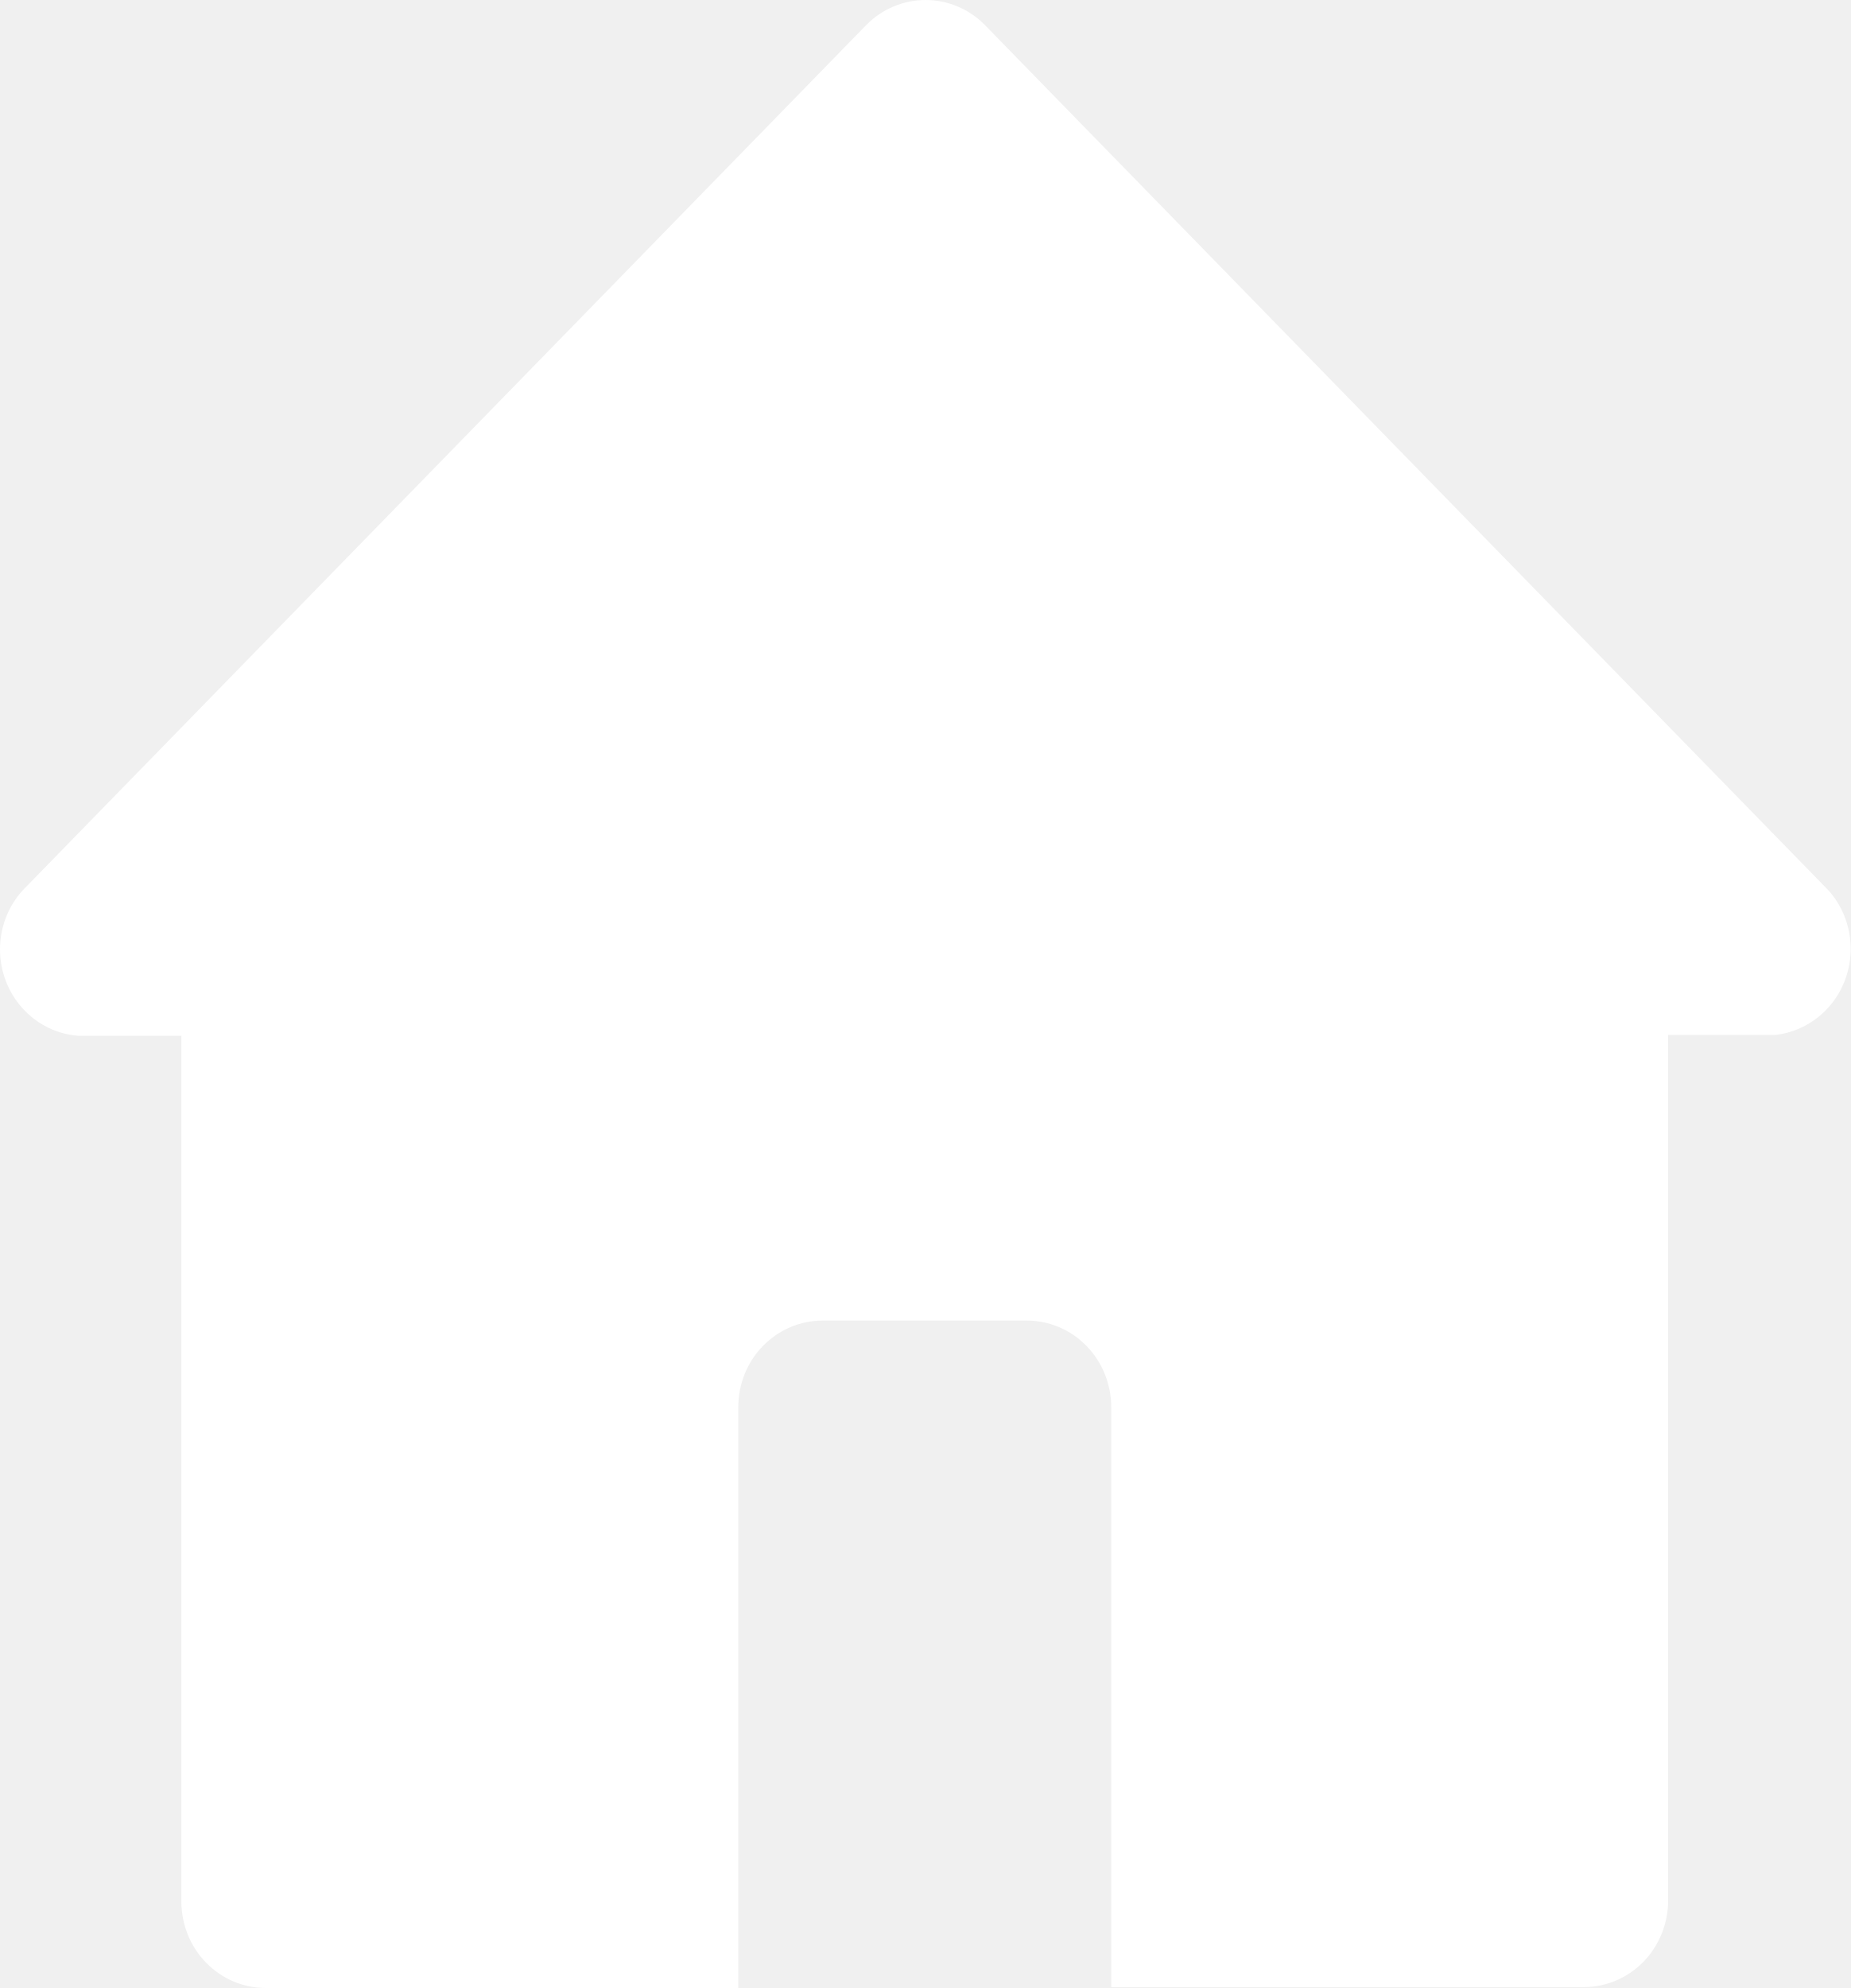
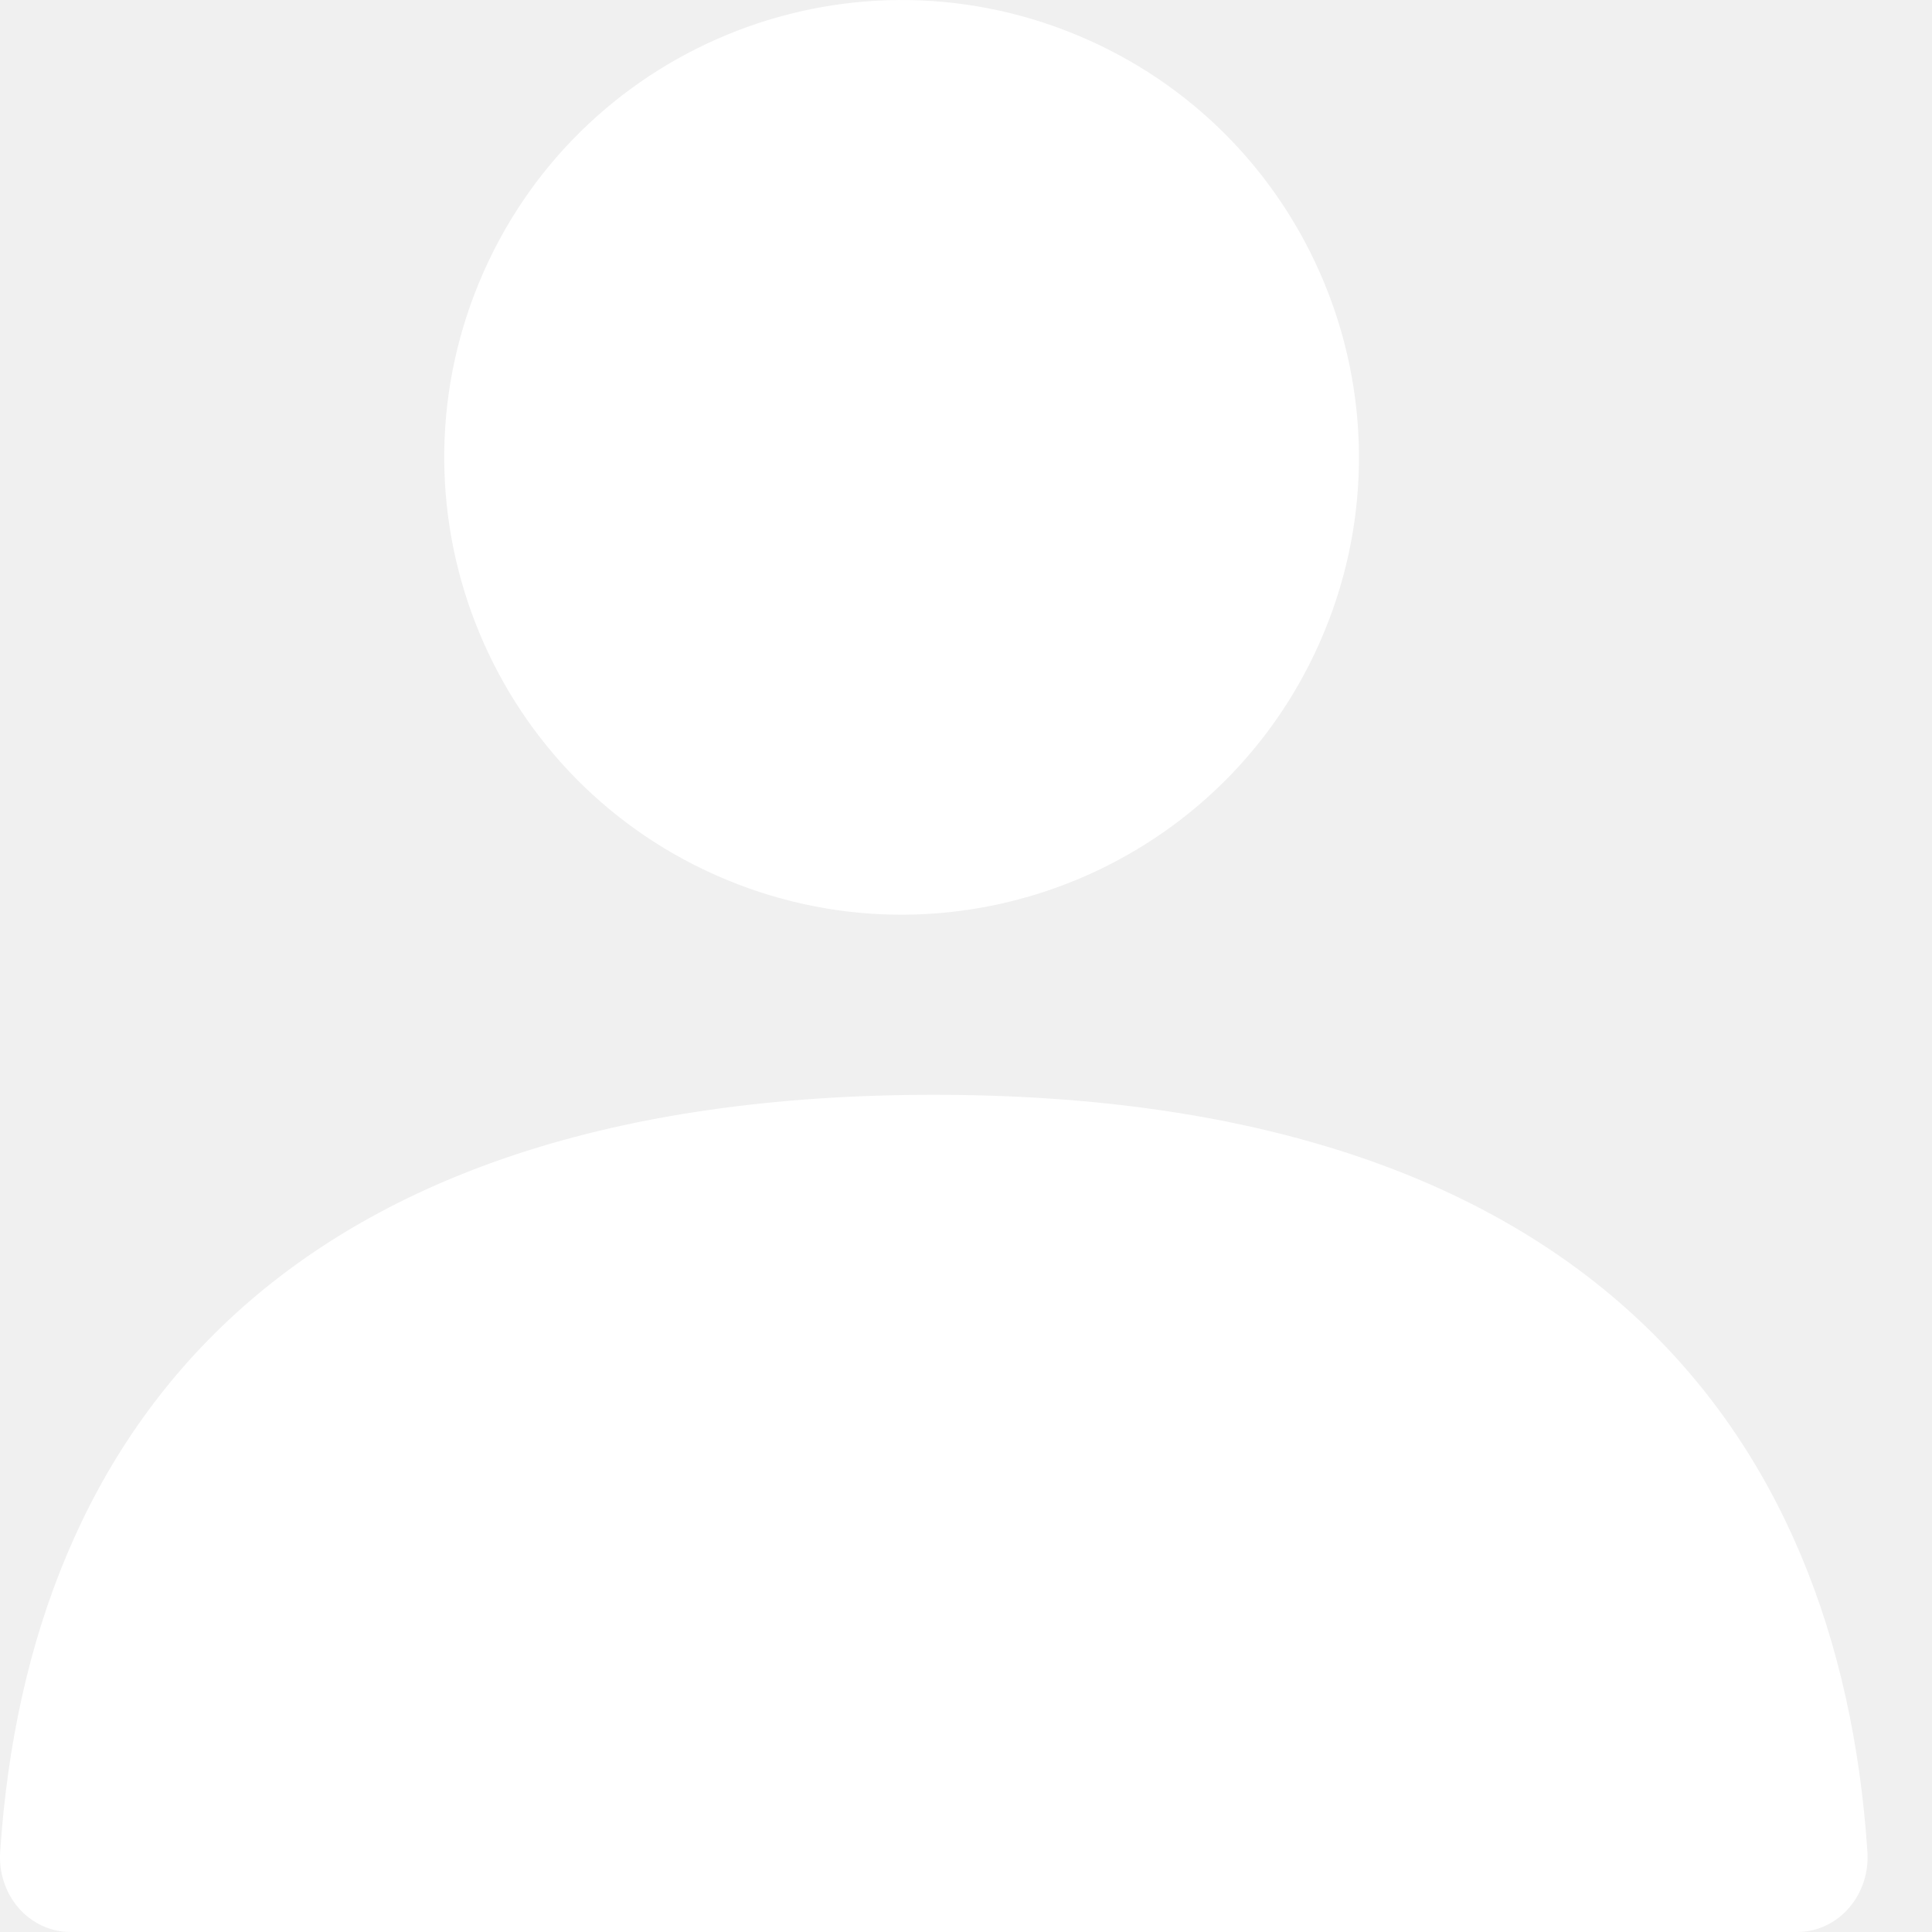
- <svg xmlns="http://www.w3.org/2000/svg" width="27" height="29" viewBox="0 0 27 29" fill="none">
-   <path d="M26.676 12.988L14.365 0.361C14.135 0.13 13.826 0 13.504 0C13.182 0 12.872 0.13 12.642 0.361L0.331 12.988C0.118 13.222 4.79506e-07 13.529 4.79506e-07 13.849C-0 14.169 0.118 14.476 0.33 14.71C0.542 14.944 0.833 15.087 1.144 15.11H2.646V27.737C2.646 28.072 2.775 28.393 3.006 28.63C3.237 28.867 3.55 29 3.877 29H10.771V20.527C10.771 20.192 10.9 19.87 11.131 19.634C11.362 19.397 11.675 19.264 12.002 19.264H14.981H14.981C15.307 19.264 15.621 19.397 15.851 19.634C16.082 19.87 16.212 20.192 16.212 20.527V28.987H23.106C23.433 28.987 23.746 28.854 23.977 28.617C24.207 28.38 24.337 28.059 24.337 27.724V15.097H25.901C26.204 15.063 26.484 14.915 26.688 14.682C26.891 14.448 27.002 14.146 27 13.833C26.998 13.52 26.883 13.219 26.676 12.988L26.676 12.988Z" fill="white" />
+ <svg xmlns="http://www.w3.org/2000/svg" width="27" height="27" viewBox="0 0 27 27" fill="none">
+   <path d="M15.045 0.488C18.306 1.838 19.854 5.576 18.504 8.837C17.153 12.097 13.415 13.646 10.154 12.295C6.894 10.945 5.346 7.207 6.696 3.946C8.047 0.686 11.785 -0.862 15.045 0.488" fill="white" />
+   <path d="M0.003 25.874C-0.019 26.163 0.074 26.449 0.259 26.663C0.444 26.876 0.705 26.998 0.978 27H25.122C25.395 26.998 25.656 26.876 25.84 26.663C26.026 26.449 26.118 26.163 26.097 25.874C25.702 19.941 22.081 15.3 13.05 15.3C4.019 15.3 0.397 19.94 0.003 25.874H0.003Z" fill="white" />
</svg>
